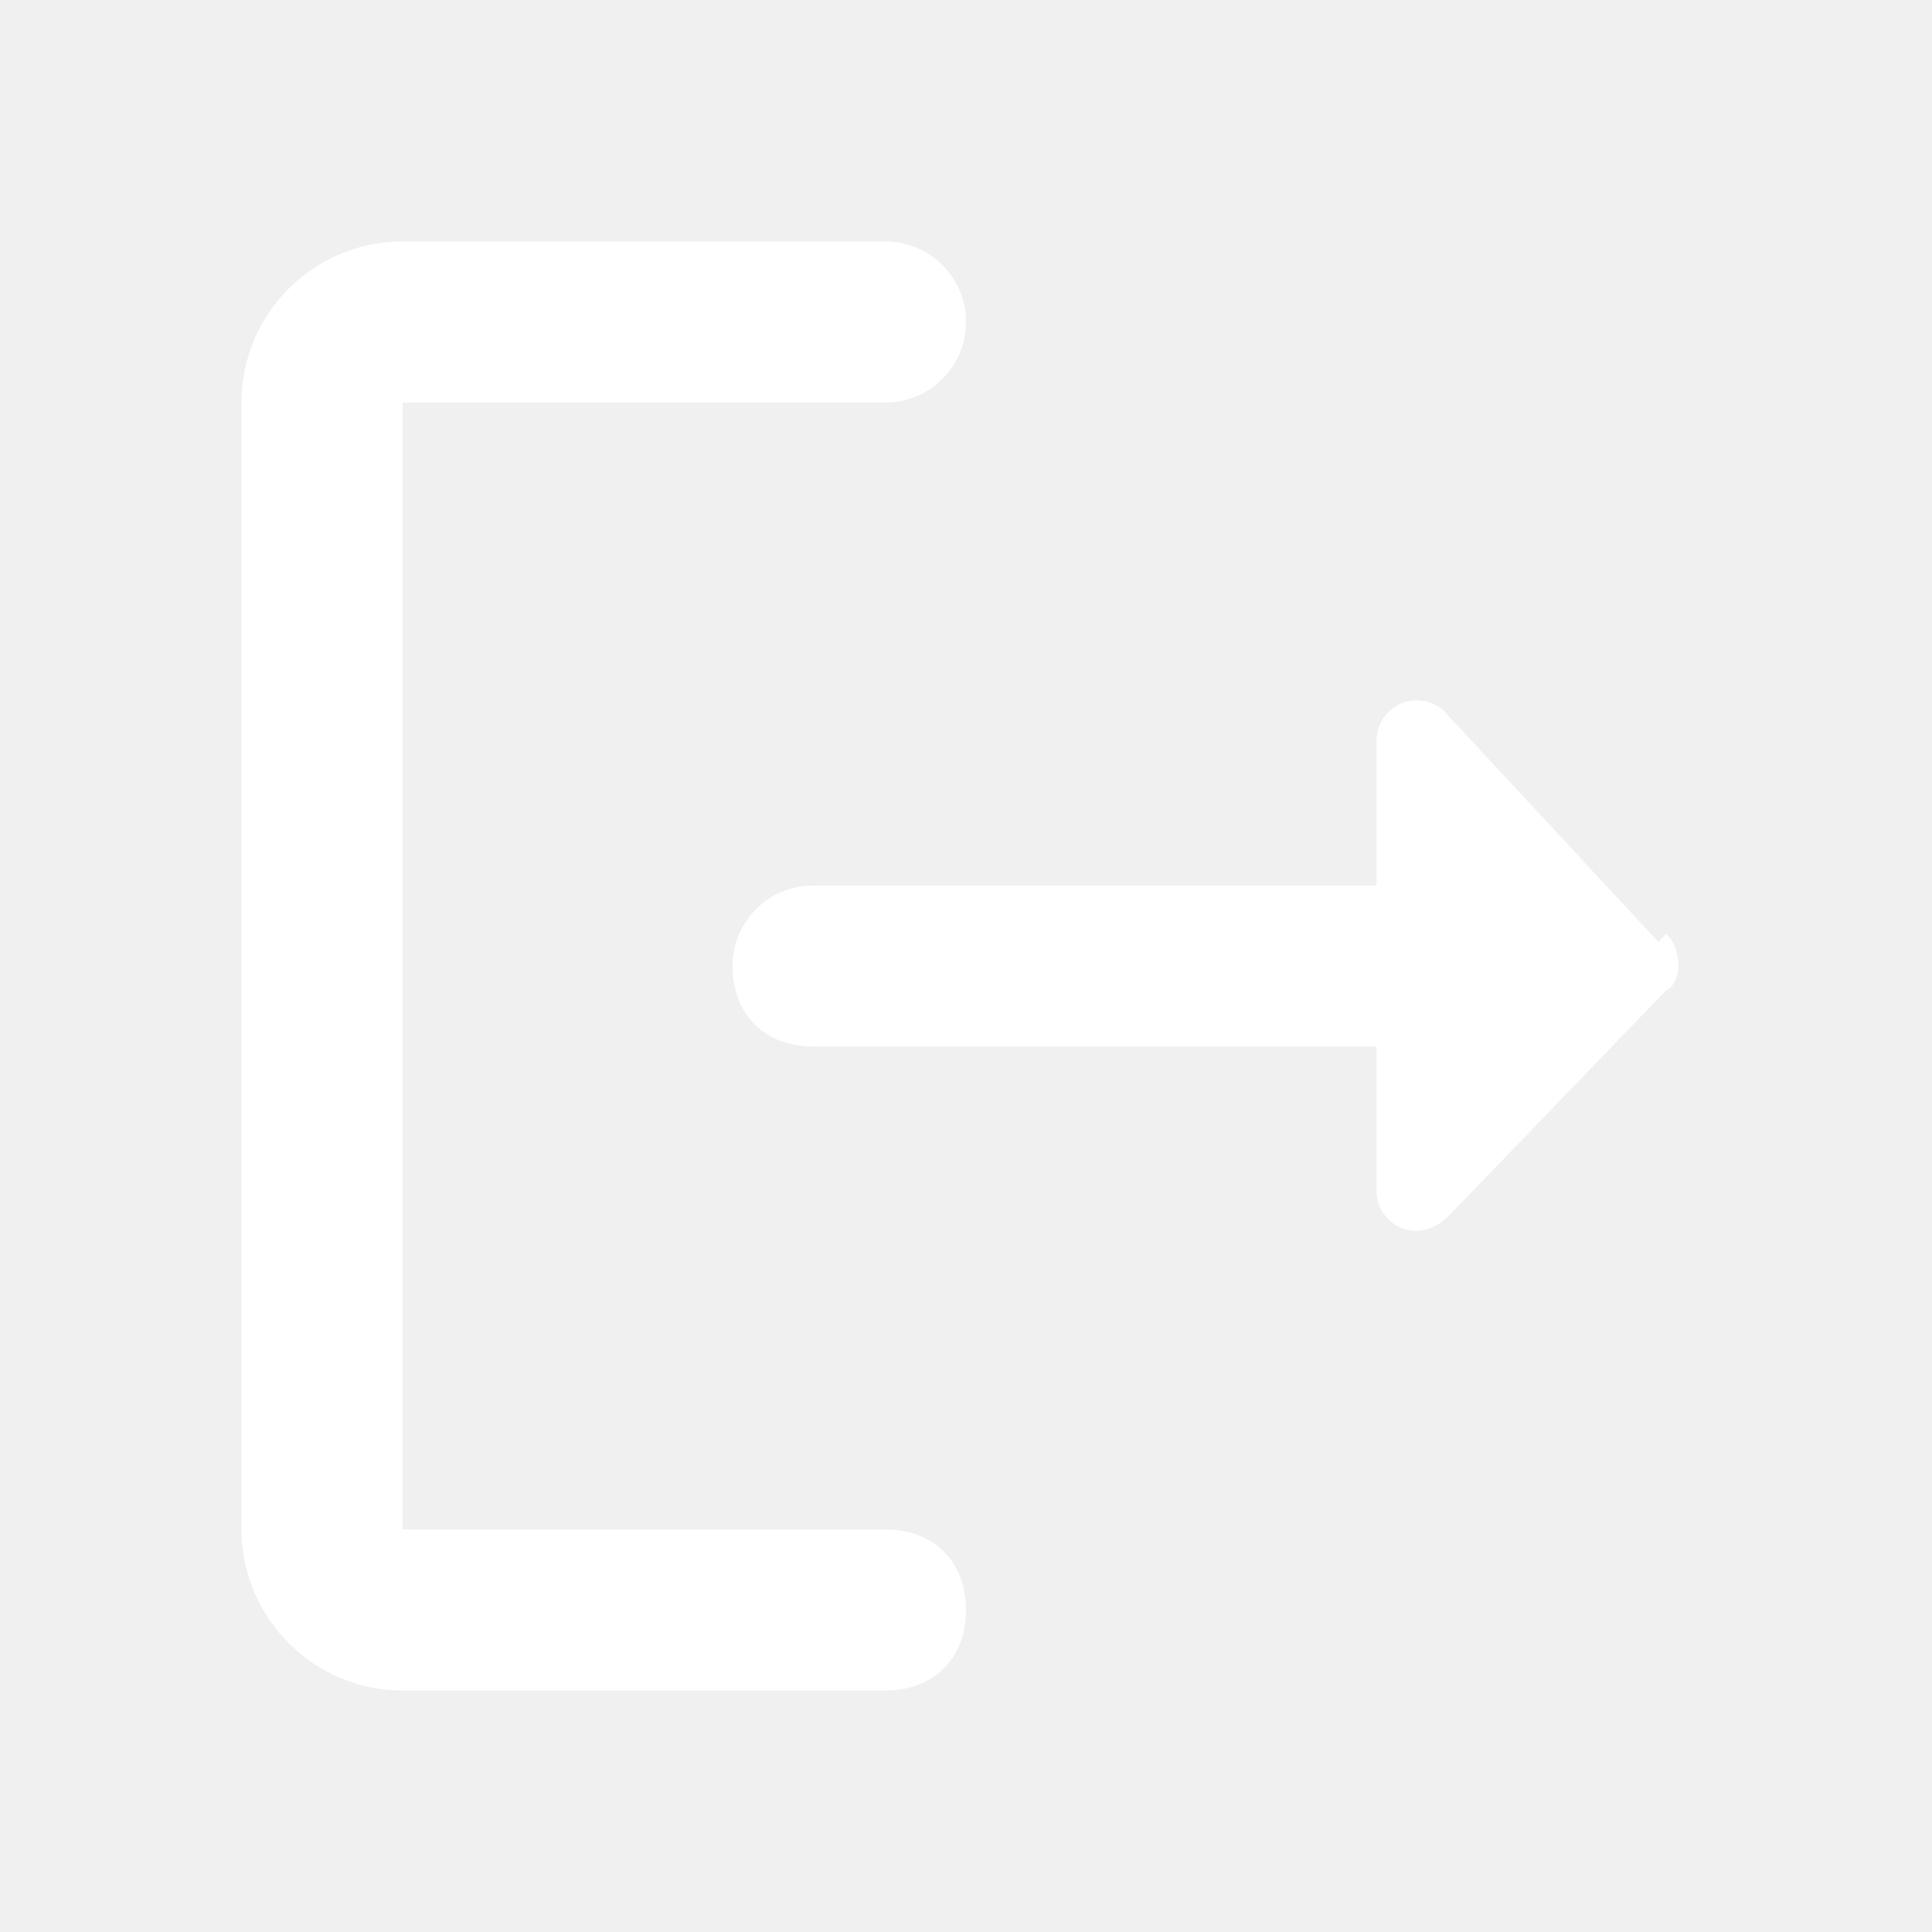
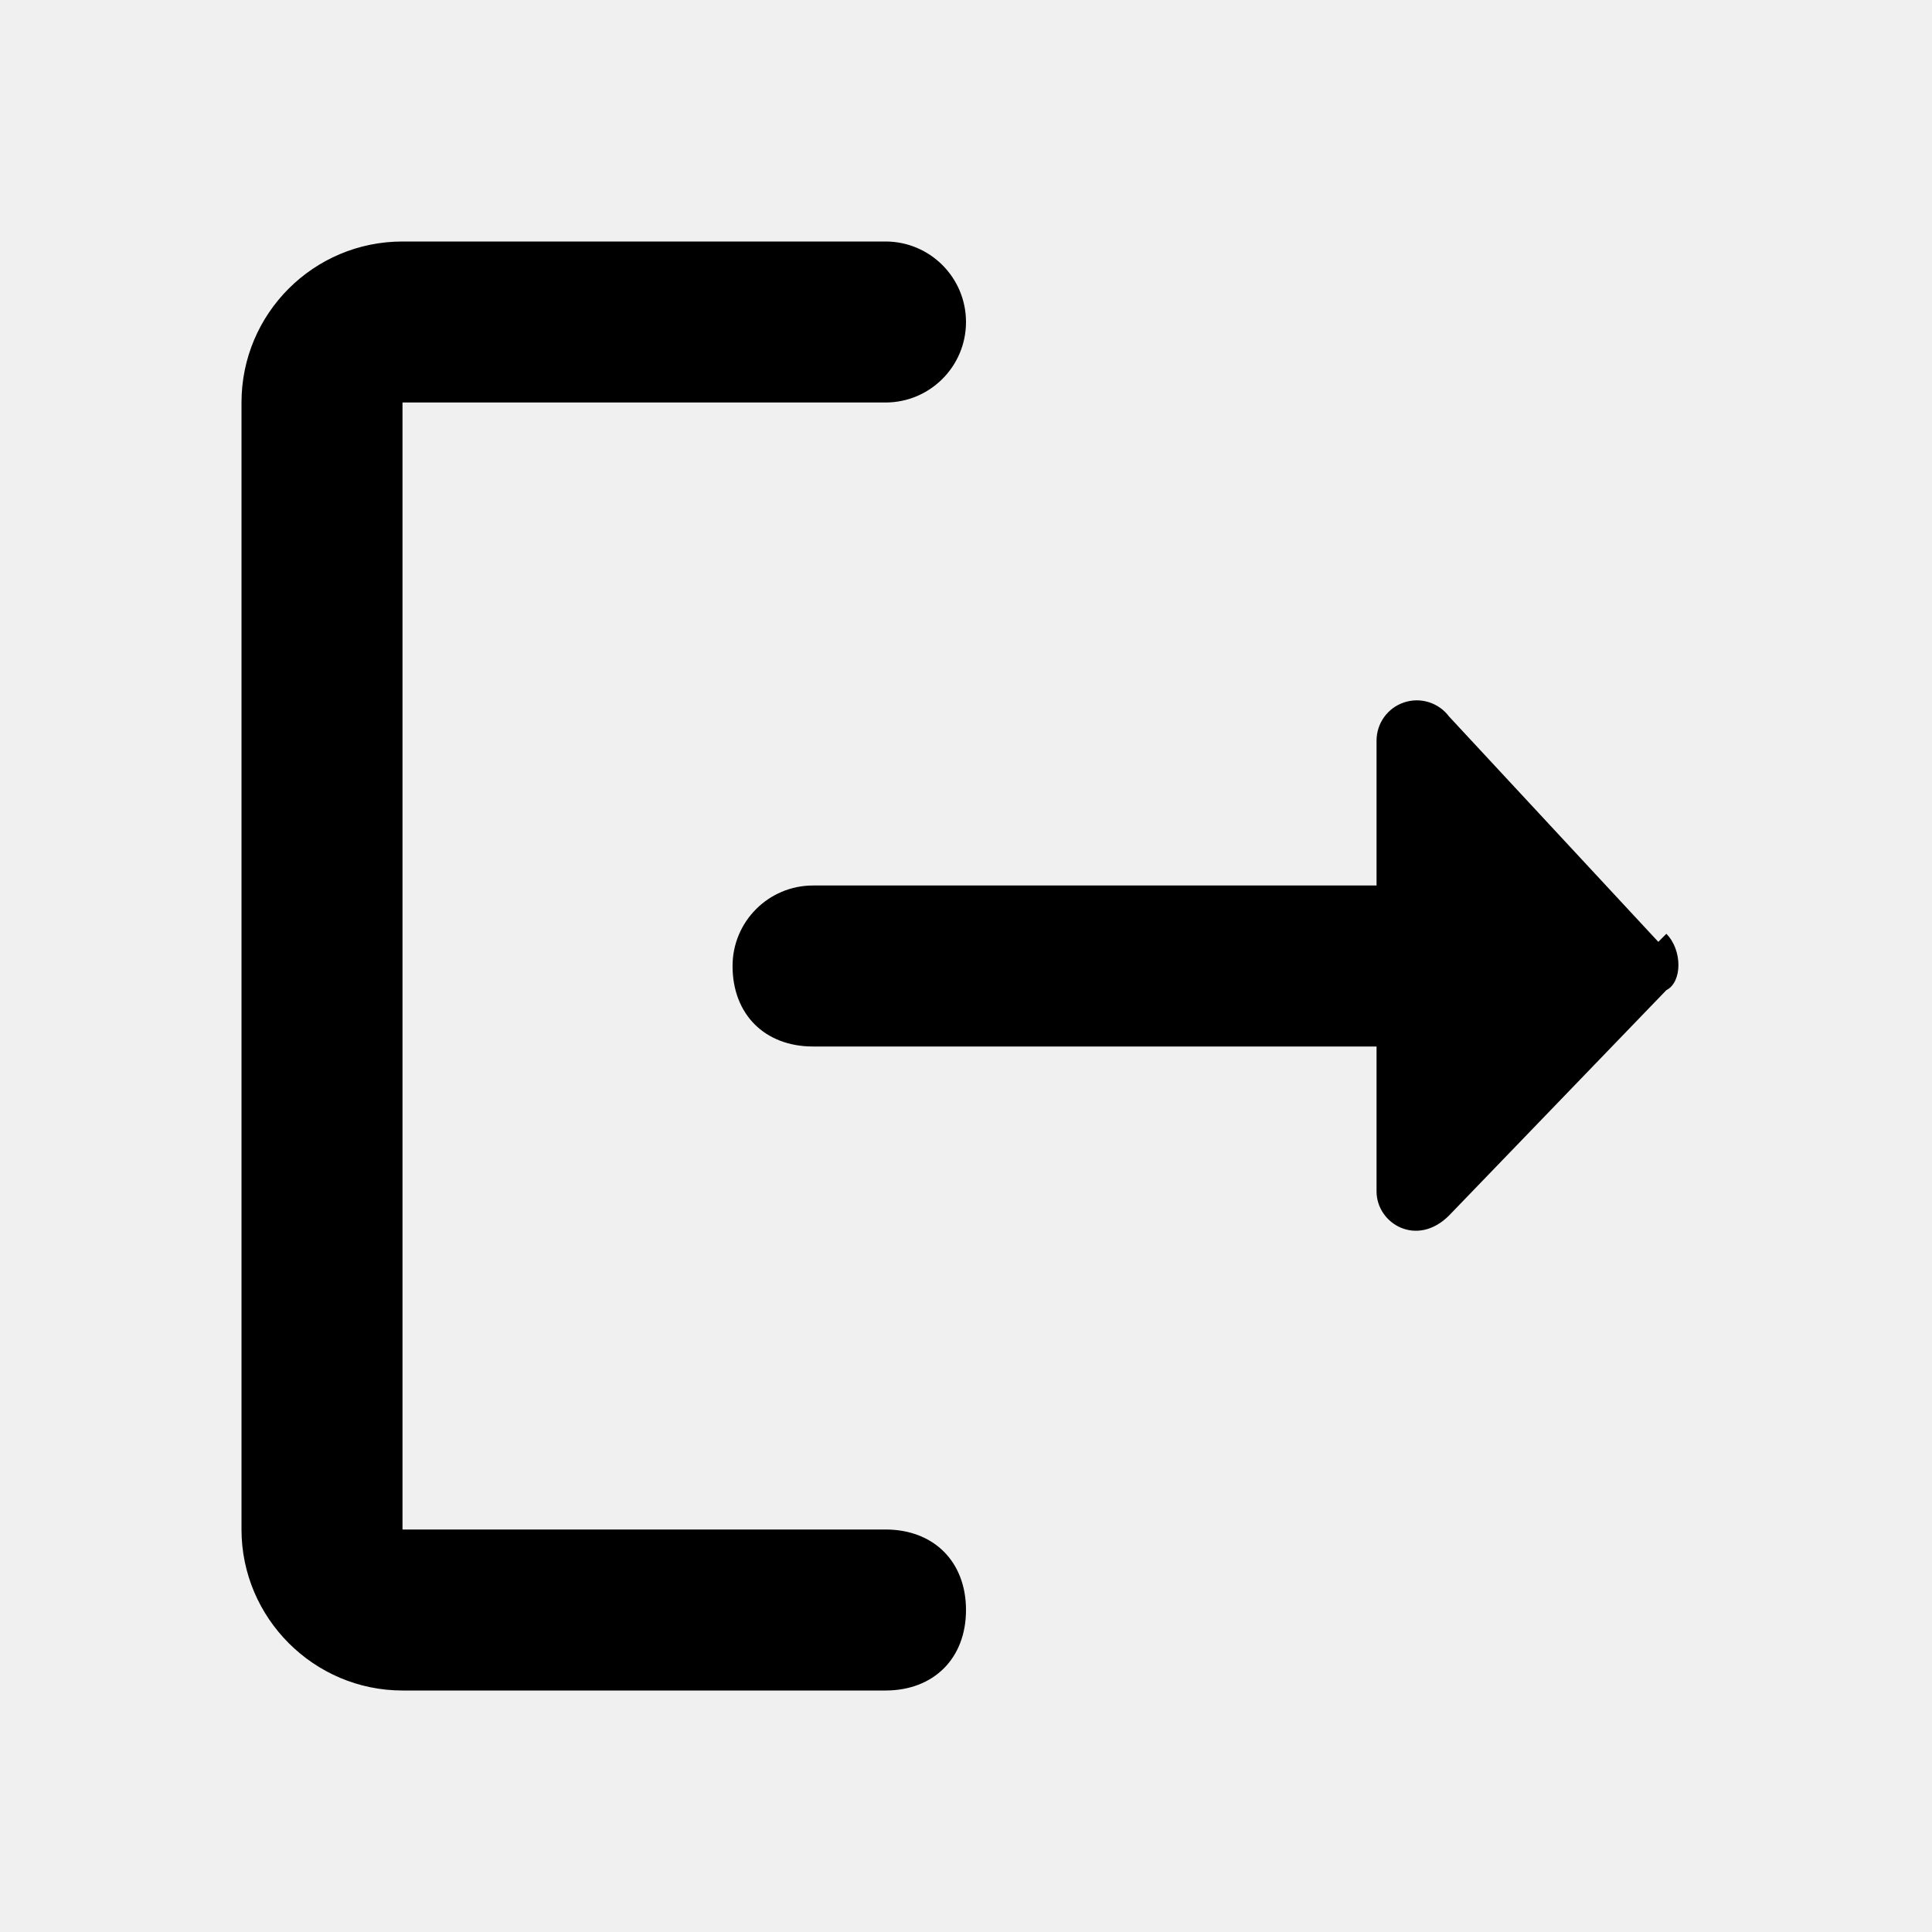
- <svg xmlns="http://www.w3.org/2000/svg" fill="none" data-license="CC-BY 4.0" data-source="Labs AS" viewBox="0 0 24 24">
-   <path fill="#fff" d="M5 5h6a1 1 0 0 0 0-2H5a2 2 0 0 0-2 2v14c0 1.1.9 2 2 2h6c.6 0 1-.4 1-1s-.4-1-1-1H5V5Z" />
-   <path fill="#fff" d="M20.6 11.7 18 8.9a.5.5 0 0 0-.9.3V11h-7a1 1 0 0 0-1 1c0 .6.4 1 1 1h7v1.8c0 .4.5.7.9.3l2.7-2.8c.2-.1.2-.5 0-.7Z" />
+ <svg xmlns="http://www.w3.org/2000/svg" data-license="CC-BY 4.0" data-source="Labs AS" viewBox="0 0 24 24">
+   <path d="M5 5h6a1 1 0 0 0 0-2H5a2 2 0 0 0-2 2v14c0 1.1.9 2 2 2h6c.6 0 1-.4 1-1s-.4-1-1-1H5V5Z" />
+   <path d="M20.6 11.7 18 8.9a.5.5 0 0 0-.9.3V11h-7a1 1 0 0 0-1 1c0 .6.4 1 1 1h7v1.8c0 .4.5.7.9.3l2.7-2.8c.2-.1.2-.5 0-.7Z" />
</svg>
